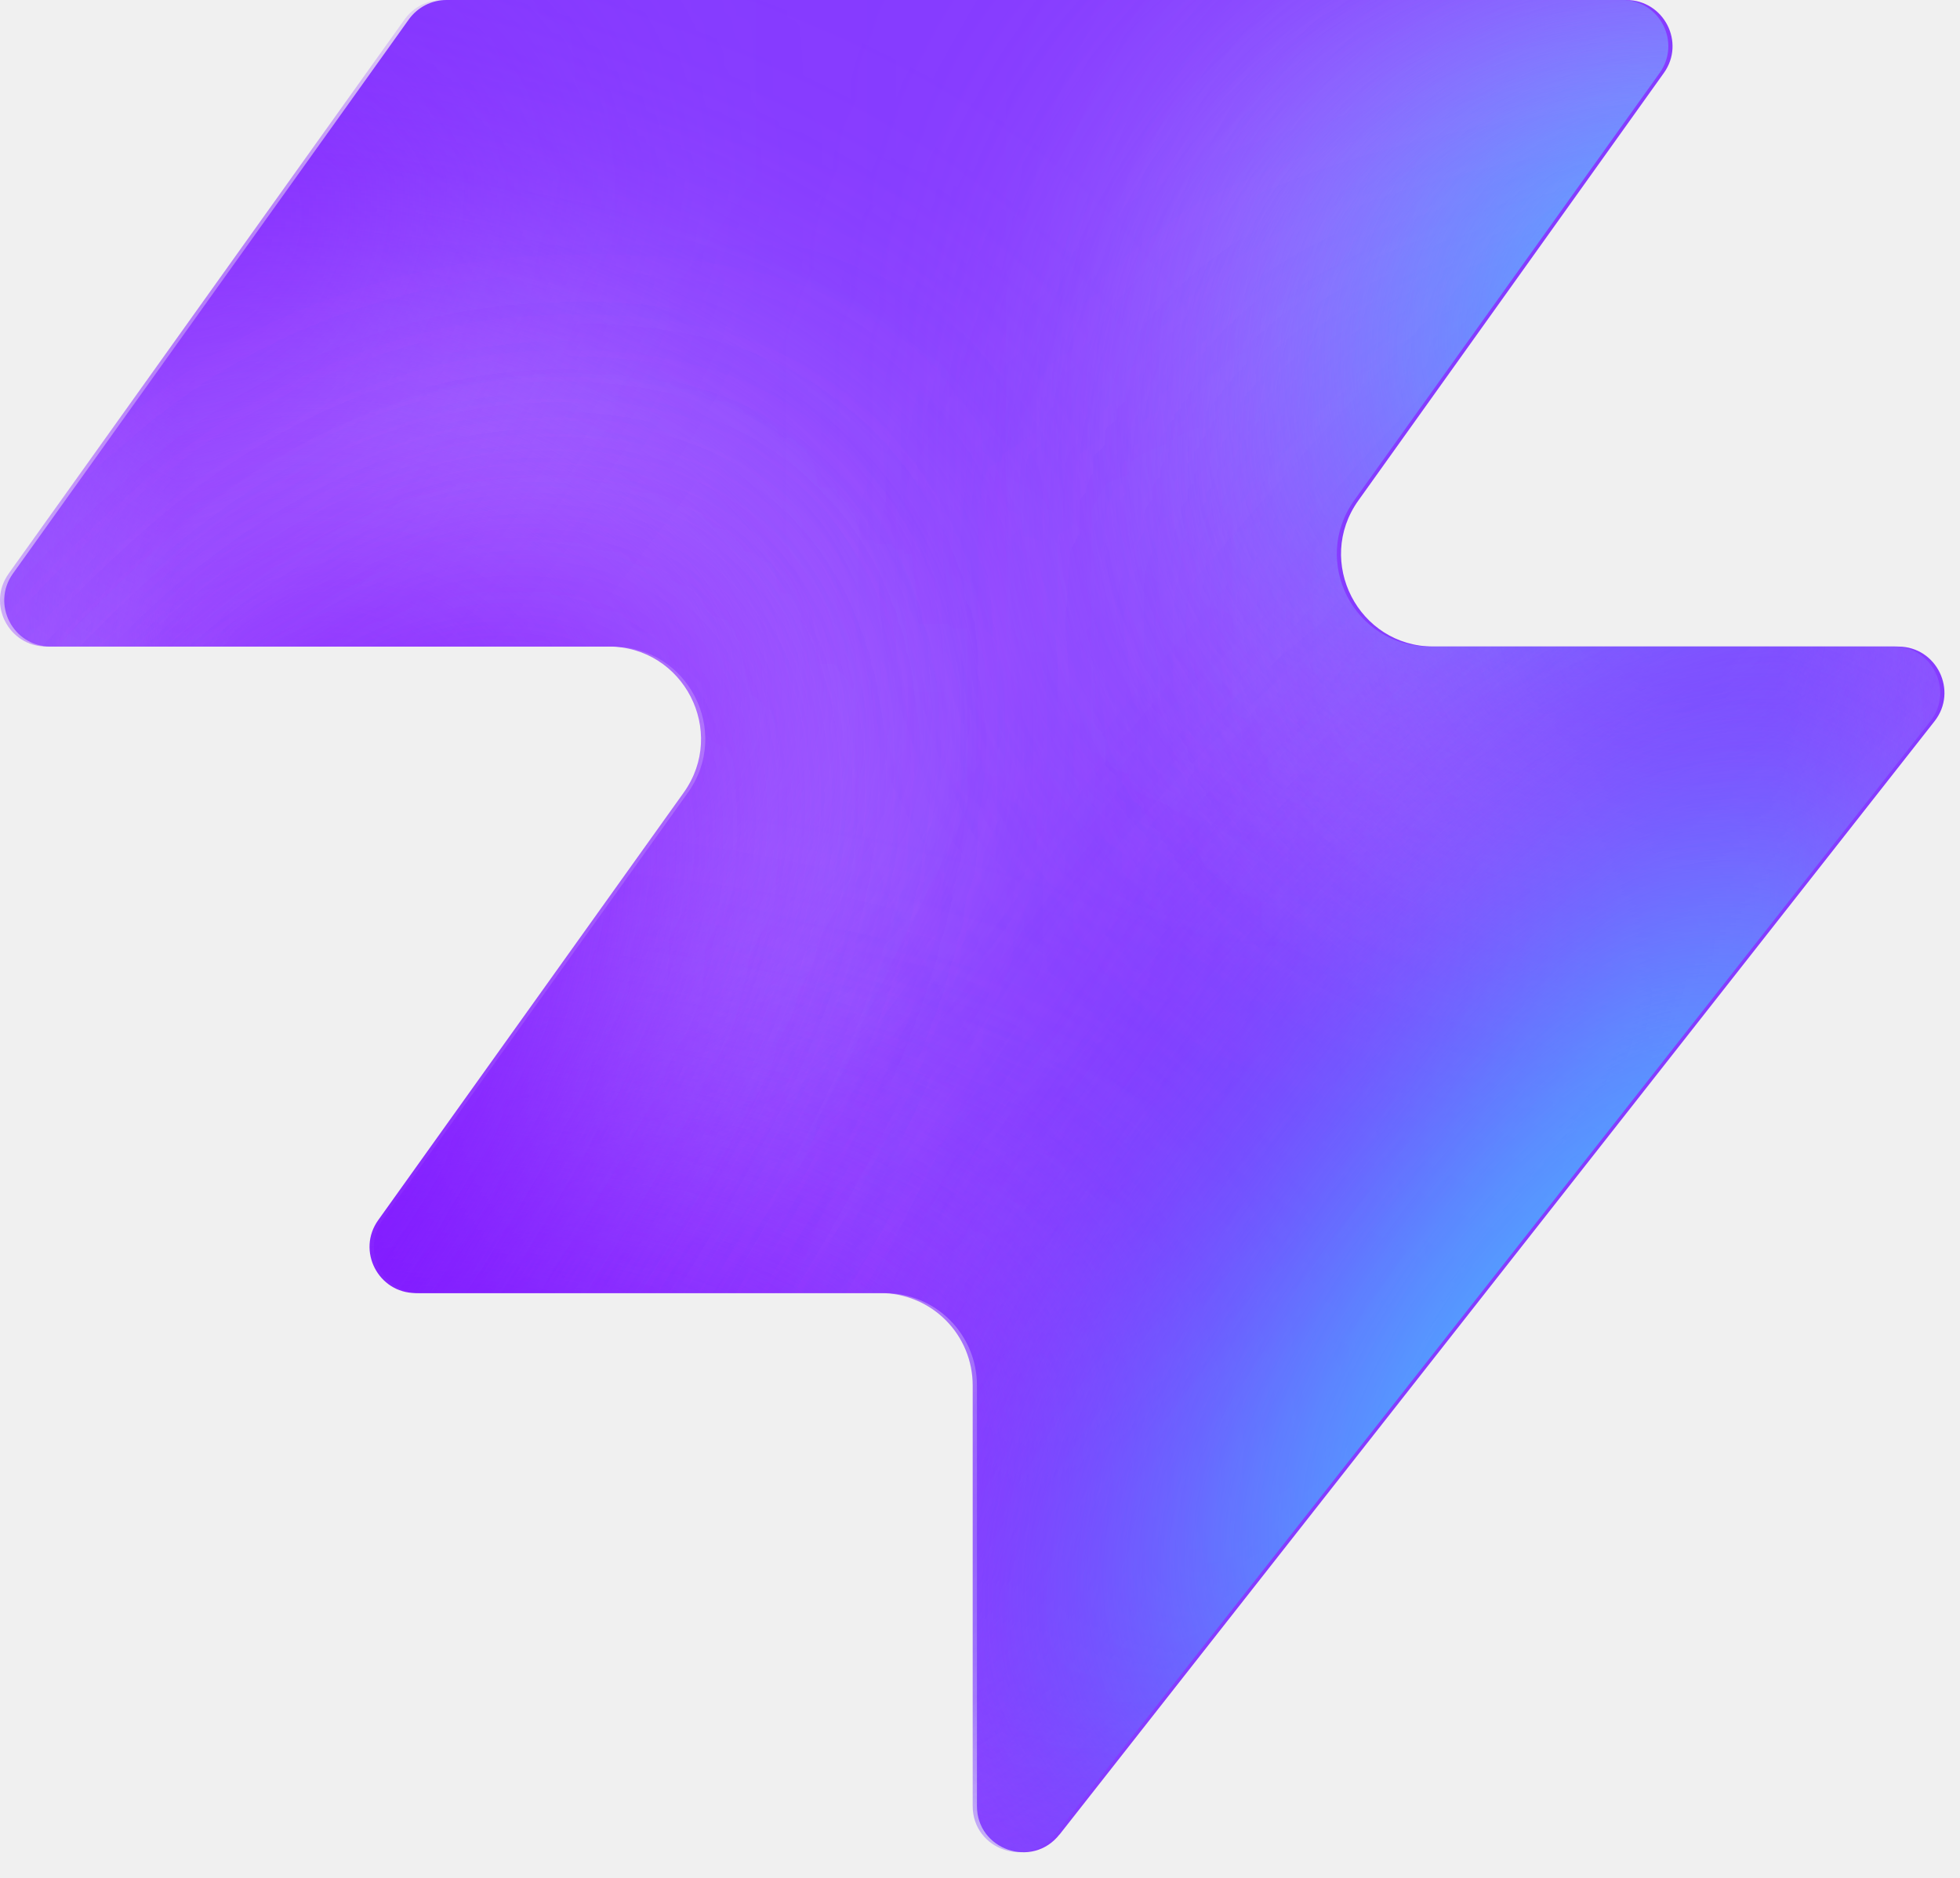
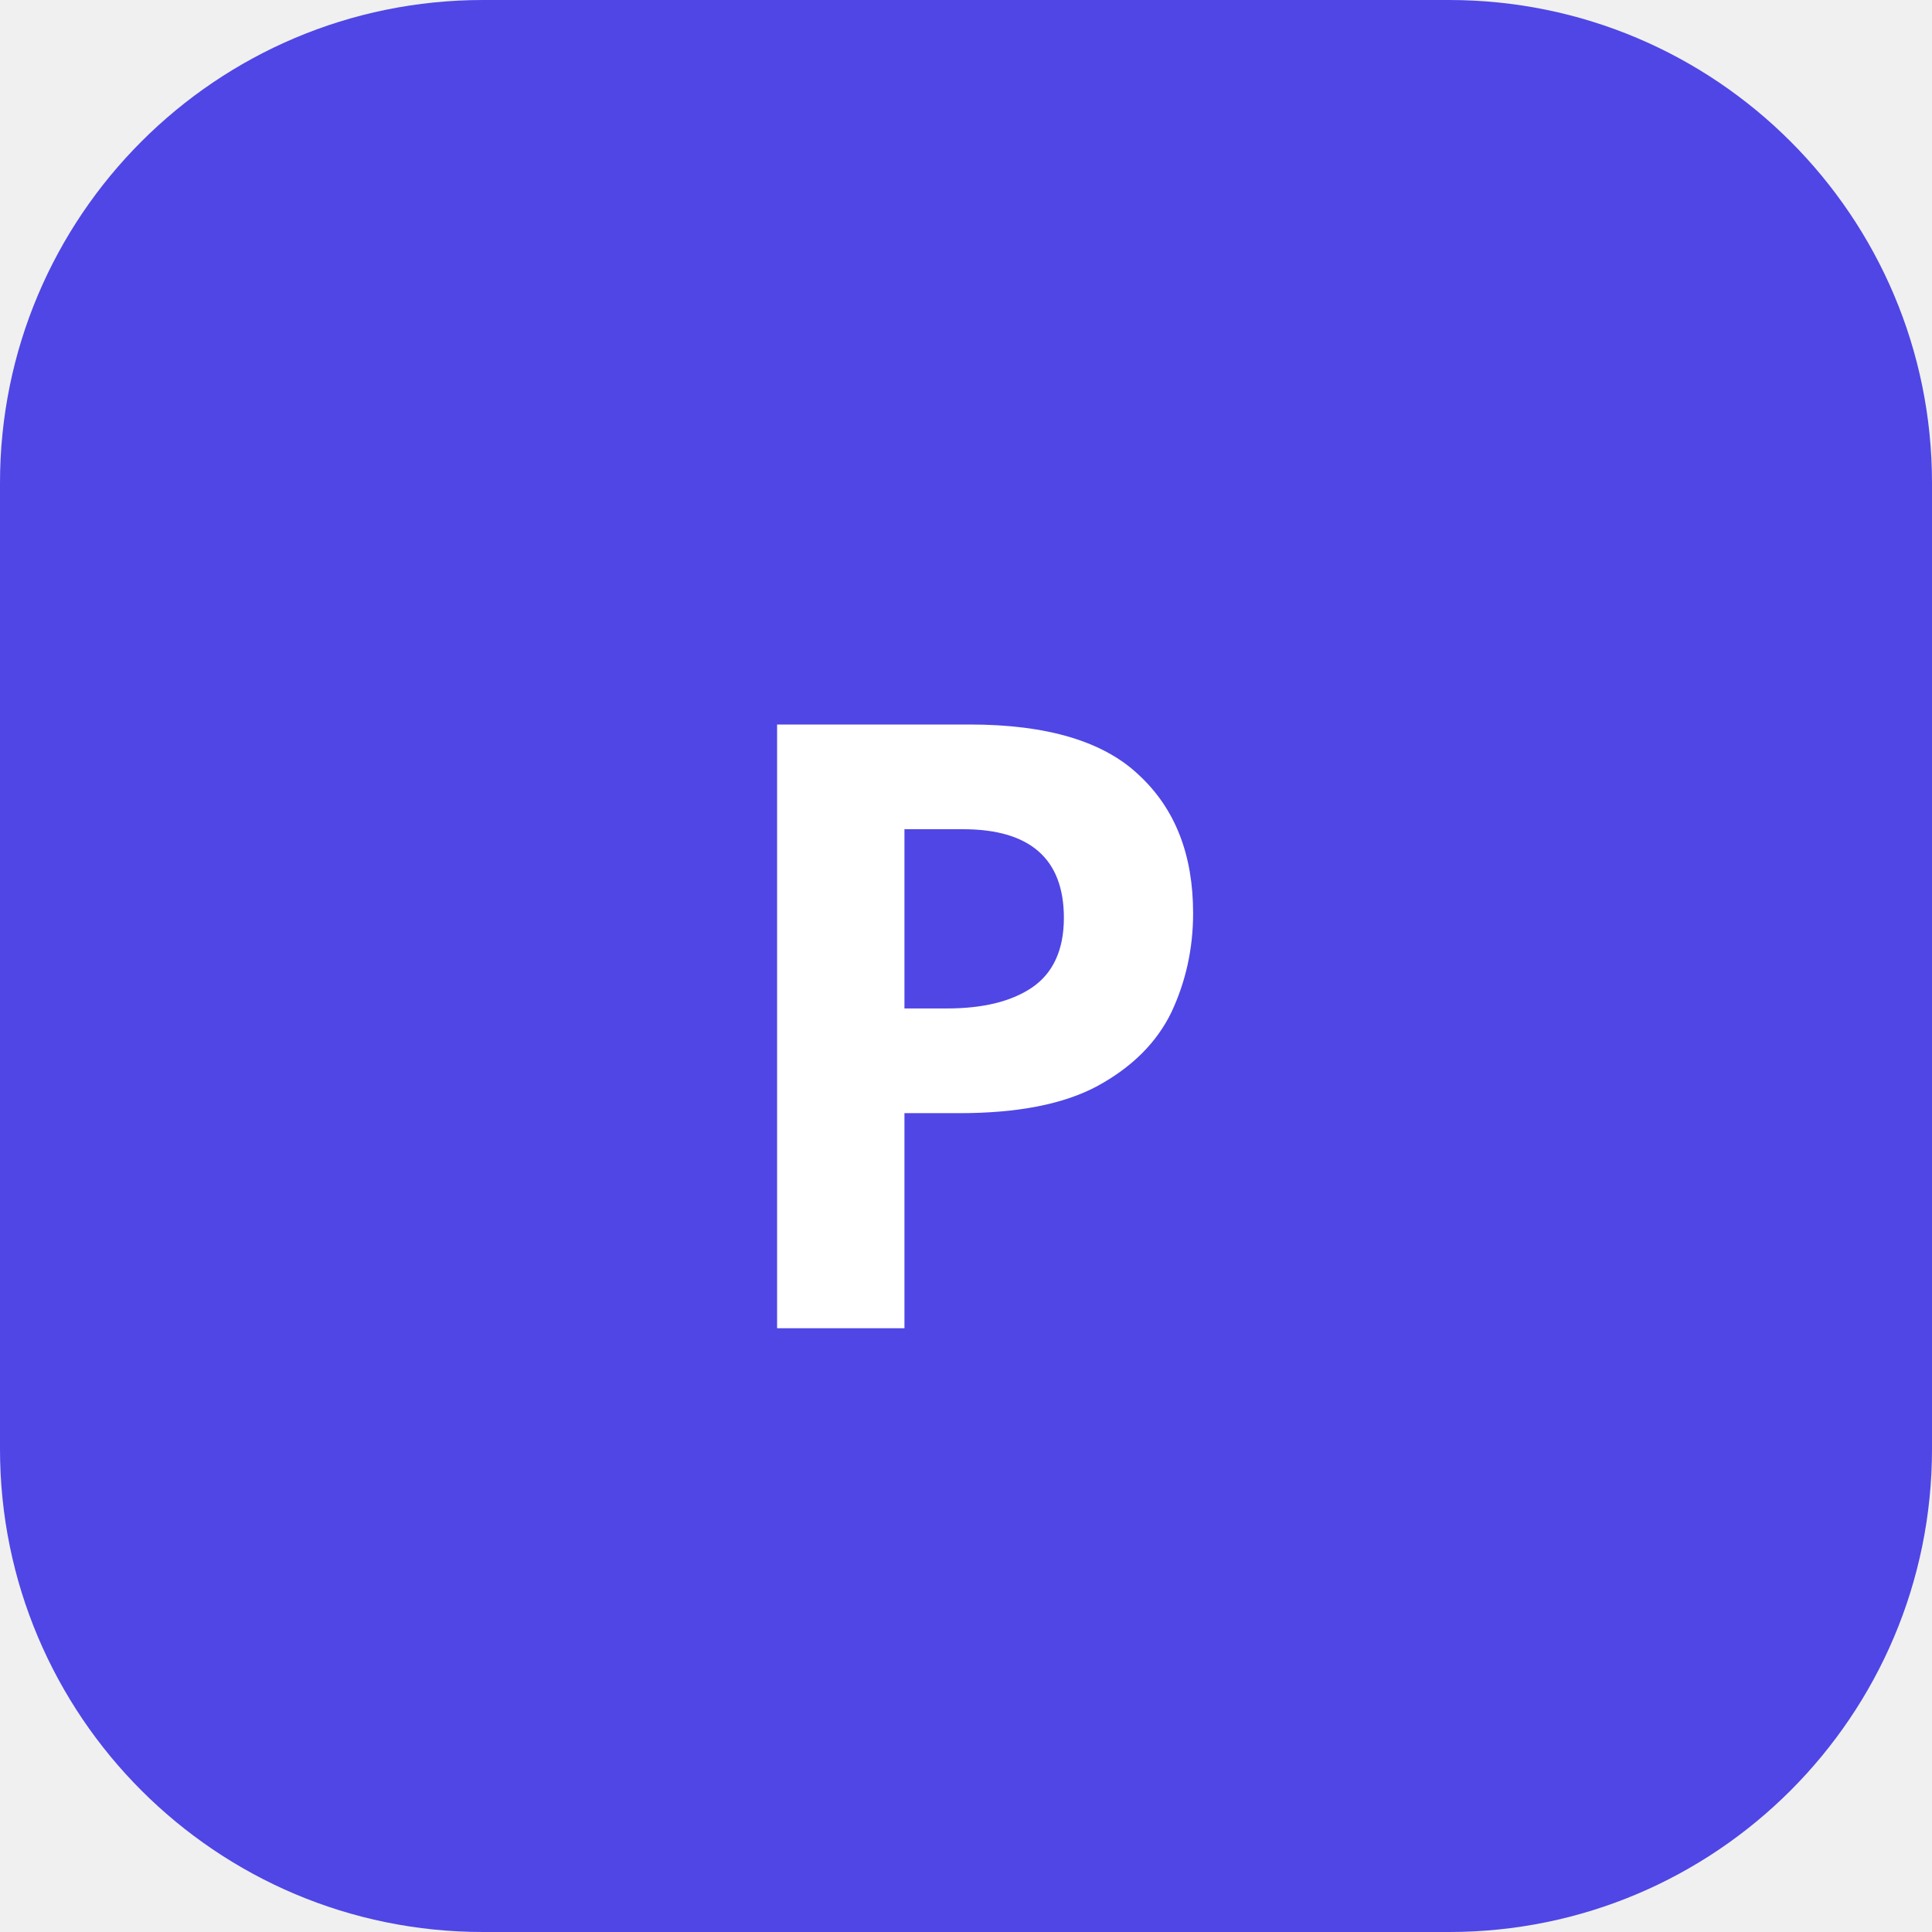
- <svg xmlns="http://www.w3.org/2000/svg" width="48" height="46" fill="none" viewBox="0 0 48 46">
-   <path fill="#863bff" d="M25.946 44.938c-.664.845-2.021.375-2.021-.698V33.937a2.26 2.26 0 0 0-2.262-2.262H10.287c-.92 0-1.456-1.04-.92-1.788l7.48-10.471c1.07-1.497 0-3.578-1.842-3.578H1.237c-.92 0-1.456-1.04-.92-1.788L10.013.474c.214-.297.556-.474.92-.474h28.894c.92 0 1.456 1.04.92 1.788l-7.48 10.471c-1.07 1.498 0 3.579 1.842 3.579h11.377c.943 0 1.473 1.088.89 1.83L25.947 44.94z" style="fill:#863bff;fill:color(display-p3 .525 .23 1);fill-opacity:1" />
-   <mask id="a" width="48" height="46" x="0" y="0" maskUnits="userSpaceOnUse" style="mask-type:alpha">
-     <path fill="#000" d="M25.842 44.938c-.664.844-2.021.375-2.021-.698V33.937a2.26 2.26 0 0 0-2.262-2.262H10.183c-.92 0-1.456-1.04-.92-1.788l7.48-10.471c1.07-1.498 0-3.579-1.842-3.579H1.133c-.92 0-1.456-1.04-.92-1.787L9.91.473c.214-.297.556-.474.92-.474h28.894c.92 0 1.456 1.04.92 1.788l-7.48 10.471c-1.07 1.498 0 3.578 1.842 3.578h11.377c.943 0 1.473 1.088.89 1.832L25.843 44.94z" style="fill:#000;fill-opacity:1" />
-   </mask>
-   <g mask="url(#a)">
-     <g filter="url(#b)">
-       <ellipse cx="5.508" cy="14.704" fill="#ede6ff" rx="5.508" ry="14.704" style="fill:#ede6ff;fill:color(display-p3 .927 .903 1);fill-opacity:1" transform="matrix(.00324 1 1 -.00324 -4.47 31.516)" />
-     </g>
-     <g filter="url(#c)">
-       <ellipse cx="10.399" cy="29.851" fill="#ede6ff" rx="10.399" ry="29.851" style="fill:#ede6ff;fill:color(display-p3 .927 .903 1);fill-opacity:1" transform="matrix(.00324 1 1 -.00324 -39.328 7.883)" />
-     </g>
-     <g filter="url(#d)">
-       <ellipse cx="5.508" cy="30.487" fill="#7e14ff" rx="5.508" ry="30.487" style="fill:#7e14ff;fill:color(display-p3 .492 .077 1);fill-opacity:1" transform="rotate(89.814 -25.913 -14.639)scale(1 -1)" />
-     </g>
-     <g filter="url(#e)">
-       <ellipse cx="5.508" cy="30.599" fill="#7e14ff" rx="5.508" ry="30.599" style="fill:#7e14ff;fill:color(display-p3 .492 .077 1);fill-opacity:1" transform="rotate(89.814 -32.644 -3.334)scale(1 -1)" />
-     </g>
-     <g filter="url(#f)">
-       <ellipse cx="5.508" cy="30.599" fill="#7e14ff" rx="5.508" ry="30.599" style="fill:#7e14ff;fill:color(display-p3 .492 .077 1);fill-opacity:1" transform="matrix(.00324 1 1 -.00324 -34.34 30.47)" />
-     </g>
-     <g filter="url(#g)">
-       <ellipse cx="14.072" cy="22.078" fill="#ede6ff" rx="14.072" ry="22.078" style="fill:#ede6ff;fill:color(display-p3 .927 .903 1);fill-opacity:1" transform="rotate(93.35 24.506 48.493)scale(-1 1)" />
-     </g>
-     <g filter="url(#h)">
-       <ellipse cx="3.47" cy="21.501" fill="#7e14ff" rx="3.47" ry="21.501" style="fill:#7e14ff;fill:color(display-p3 .492 .077 1);fill-opacity:1" transform="rotate(89.009 28.708 47.59)scale(-1 1)" />
-     </g>
-     <g filter="url(#i)">
-       <ellipse cx="3.47" cy="21.501" fill="#7e14ff" rx="3.47" ry="21.501" style="fill:#7e14ff;fill:color(display-p3 .492 .077 1);fill-opacity:1" transform="rotate(89.009 28.708 47.59)scale(-1 1)" />
-     </g>
-     <g filter="url(#j)">
-       <ellipse cx=".387" cy="8.972" fill="#7e14ff" rx="4.407" ry="29.108" style="fill:#7e14ff;fill:color(display-p3 .492 .077 1);fill-opacity:1" transform="rotate(39.51 .387 8.972)" />
-     </g>
-     <g filter="url(#k)">
-       <ellipse cx="47.523" cy="-6.092" fill="#7e14ff" rx="4.407" ry="29.108" style="fill:#7e14ff;fill:color(display-p3 .492 .077 1);fill-opacity:1" transform="rotate(37.892 47.523 -6.092)" />
-     </g>
-     <g filter="url(#l)">
-       <ellipse cx="41.412" cy="6.333" fill="#47bfff" rx="5.971" ry="9.665" style="fill:#47bfff;fill:color(display-p3 .28 .748 1);fill-opacity:1" transform="rotate(37.892 41.412 6.333)" />
-     </g>
-     <g filter="url(#m)">
-       <ellipse cx="-1.879" cy="38.332" fill="#7e14ff" rx="4.407" ry="29.108" style="fill:#7e14ff;fill:color(display-p3 .492 .077 1);fill-opacity:1" transform="rotate(37.892 -1.88 38.332)" />
-     </g>
-     <g filter="url(#n)">
-       <ellipse cx="-1.879" cy="38.332" fill="#7e14ff" rx="4.407" ry="29.108" style="fill:#7e14ff;fill:color(display-p3 .492 .077 1);fill-opacity:1" transform="rotate(37.892 -1.88 38.332)" />
-     </g>
-     <g filter="url(#o)">
-       <ellipse cx="35.651" cy="29.907" fill="#7e14ff" rx="4.407" ry="29.108" style="fill:#7e14ff;fill:color(display-p3 .492 .077 1);fill-opacity:1" transform="rotate(37.892 35.651 29.907)" />
-     </g>
-     <g filter="url(#p)">
-       <ellipse cx="38.418" cy="32.4" fill="#47bfff" rx="5.971" ry="15.297" style="fill:#47bfff;fill:color(display-p3 .28 .748 1);fill-opacity:1" transform="rotate(37.892 38.418 32.4)" />
-     </g>
-   </g>
-   <defs>
-     <filter id="b" width="60.045" height="41.654" x="-19.77" y="16.149" color-interpolation-filters="sRGB" filterUnits="userSpaceOnUse">
-       <feFlood flood-opacity="0" result="BackgroundImageFix" />
-       <feBlend in="SourceGraphic" in2="BackgroundImageFix" result="shape" />
-       <feGaussianBlur result="effect1_foregroundBlur_2002_17158" stdDeviation="7.659" />
-     </filter>
-     <filter id="c" width="90.34" height="51.437" x="-54.613" y="-7.533" color-interpolation-filters="sRGB" filterUnits="userSpaceOnUse">
-       <feFlood flood-opacity="0" result="BackgroundImageFix" />
-       <feBlend in="SourceGraphic" in2="BackgroundImageFix" result="shape" />
-       <feGaussianBlur result="effect1_foregroundBlur_2002_17158" stdDeviation="7.659" />
-     </filter>
-     <filter id="d" width="79.355" height="29.4" x="-49.64" y="2.03" color-interpolation-filters="sRGB" filterUnits="userSpaceOnUse">
-       <feFlood flood-opacity="0" result="BackgroundImageFix" />
-       <feBlend in="SourceGraphic" in2="BackgroundImageFix" result="shape" />
-       <feGaussianBlur result="effect1_foregroundBlur_2002_17158" stdDeviation="4.596" />
-     </filter>
-     <filter id="e" width="79.579" height="29.4" x="-45.045" y="20.029" color-interpolation-filters="sRGB" filterUnits="userSpaceOnUse">
-       <feFlood flood-opacity="0" result="BackgroundImageFix" />
-       <feBlend in="SourceGraphic" in2="BackgroundImageFix" result="shape" />
-       <feGaussianBlur result="effect1_foregroundBlur_2002_17158" stdDeviation="4.596" />
-     </filter>
-     <filter id="f" width="79.579" height="29.4" x="-43.513" y="21.178" color-interpolation-filters="sRGB" filterUnits="userSpaceOnUse">
-       <feFlood flood-opacity="0" result="BackgroundImageFix" />
-       <feBlend in="SourceGraphic" in2="BackgroundImageFix" result="shape" />
-       <feGaussianBlur result="effect1_foregroundBlur_2002_17158" stdDeviation="4.596" />
-     </filter>
-     <filter id="g" width="74.749" height="58.852" x="15.756" y="-17.901" color-interpolation-filters="sRGB" filterUnits="userSpaceOnUse">
-       <feFlood flood-opacity="0" result="BackgroundImageFix" />
-       <feBlend in="SourceGraphic" in2="BackgroundImageFix" result="shape" />
-       <feGaussianBlur result="effect1_foregroundBlur_2002_17158" stdDeviation="7.659" />
-     </filter>
-     <filter id="h" width="61.377" height="25.362" x="23.548" y="2.284" color-interpolation-filters="sRGB" filterUnits="userSpaceOnUse">
-       <feFlood flood-opacity="0" result="BackgroundImageFix" />
-       <feBlend in="SourceGraphic" in2="BackgroundImageFix" result="shape" />
-       <feGaussianBlur result="effect1_foregroundBlur_2002_17158" stdDeviation="4.596" />
-     </filter>
-     <filter id="i" width="61.377" height="25.362" x="23.548" y="2.284" color-interpolation-filters="sRGB" filterUnits="userSpaceOnUse">
-       <feFlood flood-opacity="0" result="BackgroundImageFix" />
-       <feBlend in="SourceGraphic" in2="BackgroundImageFix" result="shape" />
-       <feGaussianBlur result="effect1_foregroundBlur_2002_17158" stdDeviation="4.596" />
-     </filter>
-     <filter id="j" width="56.045" height="63.649" x="-27.636" y="-22.853" color-interpolation-filters="sRGB" filterUnits="userSpaceOnUse">
-       <feFlood flood-opacity="0" result="BackgroundImageFix" />
-       <feBlend in="SourceGraphic" in2="BackgroundImageFix" result="shape" />
-       <feGaussianBlur result="effect1_foregroundBlur_2002_17158" stdDeviation="4.596" />
-     </filter>
-     <filter id="k" width="54.814" height="64.646" x="20.116" y="-38.415" color-interpolation-filters="sRGB" filterUnits="userSpaceOnUse">
-       <feFlood flood-opacity="0" result="BackgroundImageFix" />
-       <feBlend in="SourceGraphic" in2="BackgroundImageFix" result="shape" />
-       <feGaussianBlur result="effect1_foregroundBlur_2002_17158" stdDeviation="4.596" />
-     </filter>
-     <filter id="l" width="33.541" height="35.313" x="24.641" y="-11.323" color-interpolation-filters="sRGB" filterUnits="userSpaceOnUse">
-       <feFlood flood-opacity="0" result="BackgroundImageFix" />
-       <feBlend in="SourceGraphic" in2="BackgroundImageFix" result="shape" />
-       <feGaussianBlur result="effect1_foregroundBlur_2002_17158" stdDeviation="4.596" />
-     </filter>
-     <filter id="m" width="54.814" height="64.646" x="-29.286" y="6.009" color-interpolation-filters="sRGB" filterUnits="userSpaceOnUse">
-       <feFlood flood-opacity="0" result="BackgroundImageFix" />
-       <feBlend in="SourceGraphic" in2="BackgroundImageFix" result="shape" />
-       <feGaussianBlur result="effect1_foregroundBlur_2002_17158" stdDeviation="4.596" />
-     </filter>
-     <filter id="n" width="54.814" height="64.646" x="-29.286" y="6.009" color-interpolation-filters="sRGB" filterUnits="userSpaceOnUse">
-       <feFlood flood-opacity="0" result="BackgroundImageFix" />
-       <feBlend in="SourceGraphic" in2="BackgroundImageFix" result="shape" />
-       <feGaussianBlur result="effect1_foregroundBlur_2002_17158" stdDeviation="4.596" />
-     </filter>
-     <filter id="o" width="54.814" height="64.646" x="8.244" y="-2.416" color-interpolation-filters="sRGB" filterUnits="userSpaceOnUse">
-       <feFlood flood-opacity="0" result="BackgroundImageFix" />
-       <feBlend in="SourceGraphic" in2="BackgroundImageFix" result="shape" />
-       <feGaussianBlur result="effect1_foregroundBlur_2002_17158" stdDeviation="4.596" />
-     </filter>
-     <filter id="p" width="39.409" height="43.623" x="18.713" y="10.588" color-interpolation-filters="sRGB" filterUnits="userSpaceOnUse">
-       <feFlood flood-opacity="0" result="BackgroundImageFix" />
-       <feBlend in="SourceGraphic" in2="BackgroundImageFix" result="shape" />
-       <feGaussianBlur result="effect1_foregroundBlur_2002_17158" stdDeviation="4.596" />
-     </filter>
-   </defs>
+ <svg xmlns="http://www.w3.org/2000/svg" viewBox="0 0 32 32">
+   <rect width="32" height="32" rx="8" fill="#4f46e5" />
+   <text x="16" y="22" font-family="system-ui, sans-serif" font-size="14" font-weight="700" fill="white" text-anchor="middle">P</text>
</svg>
